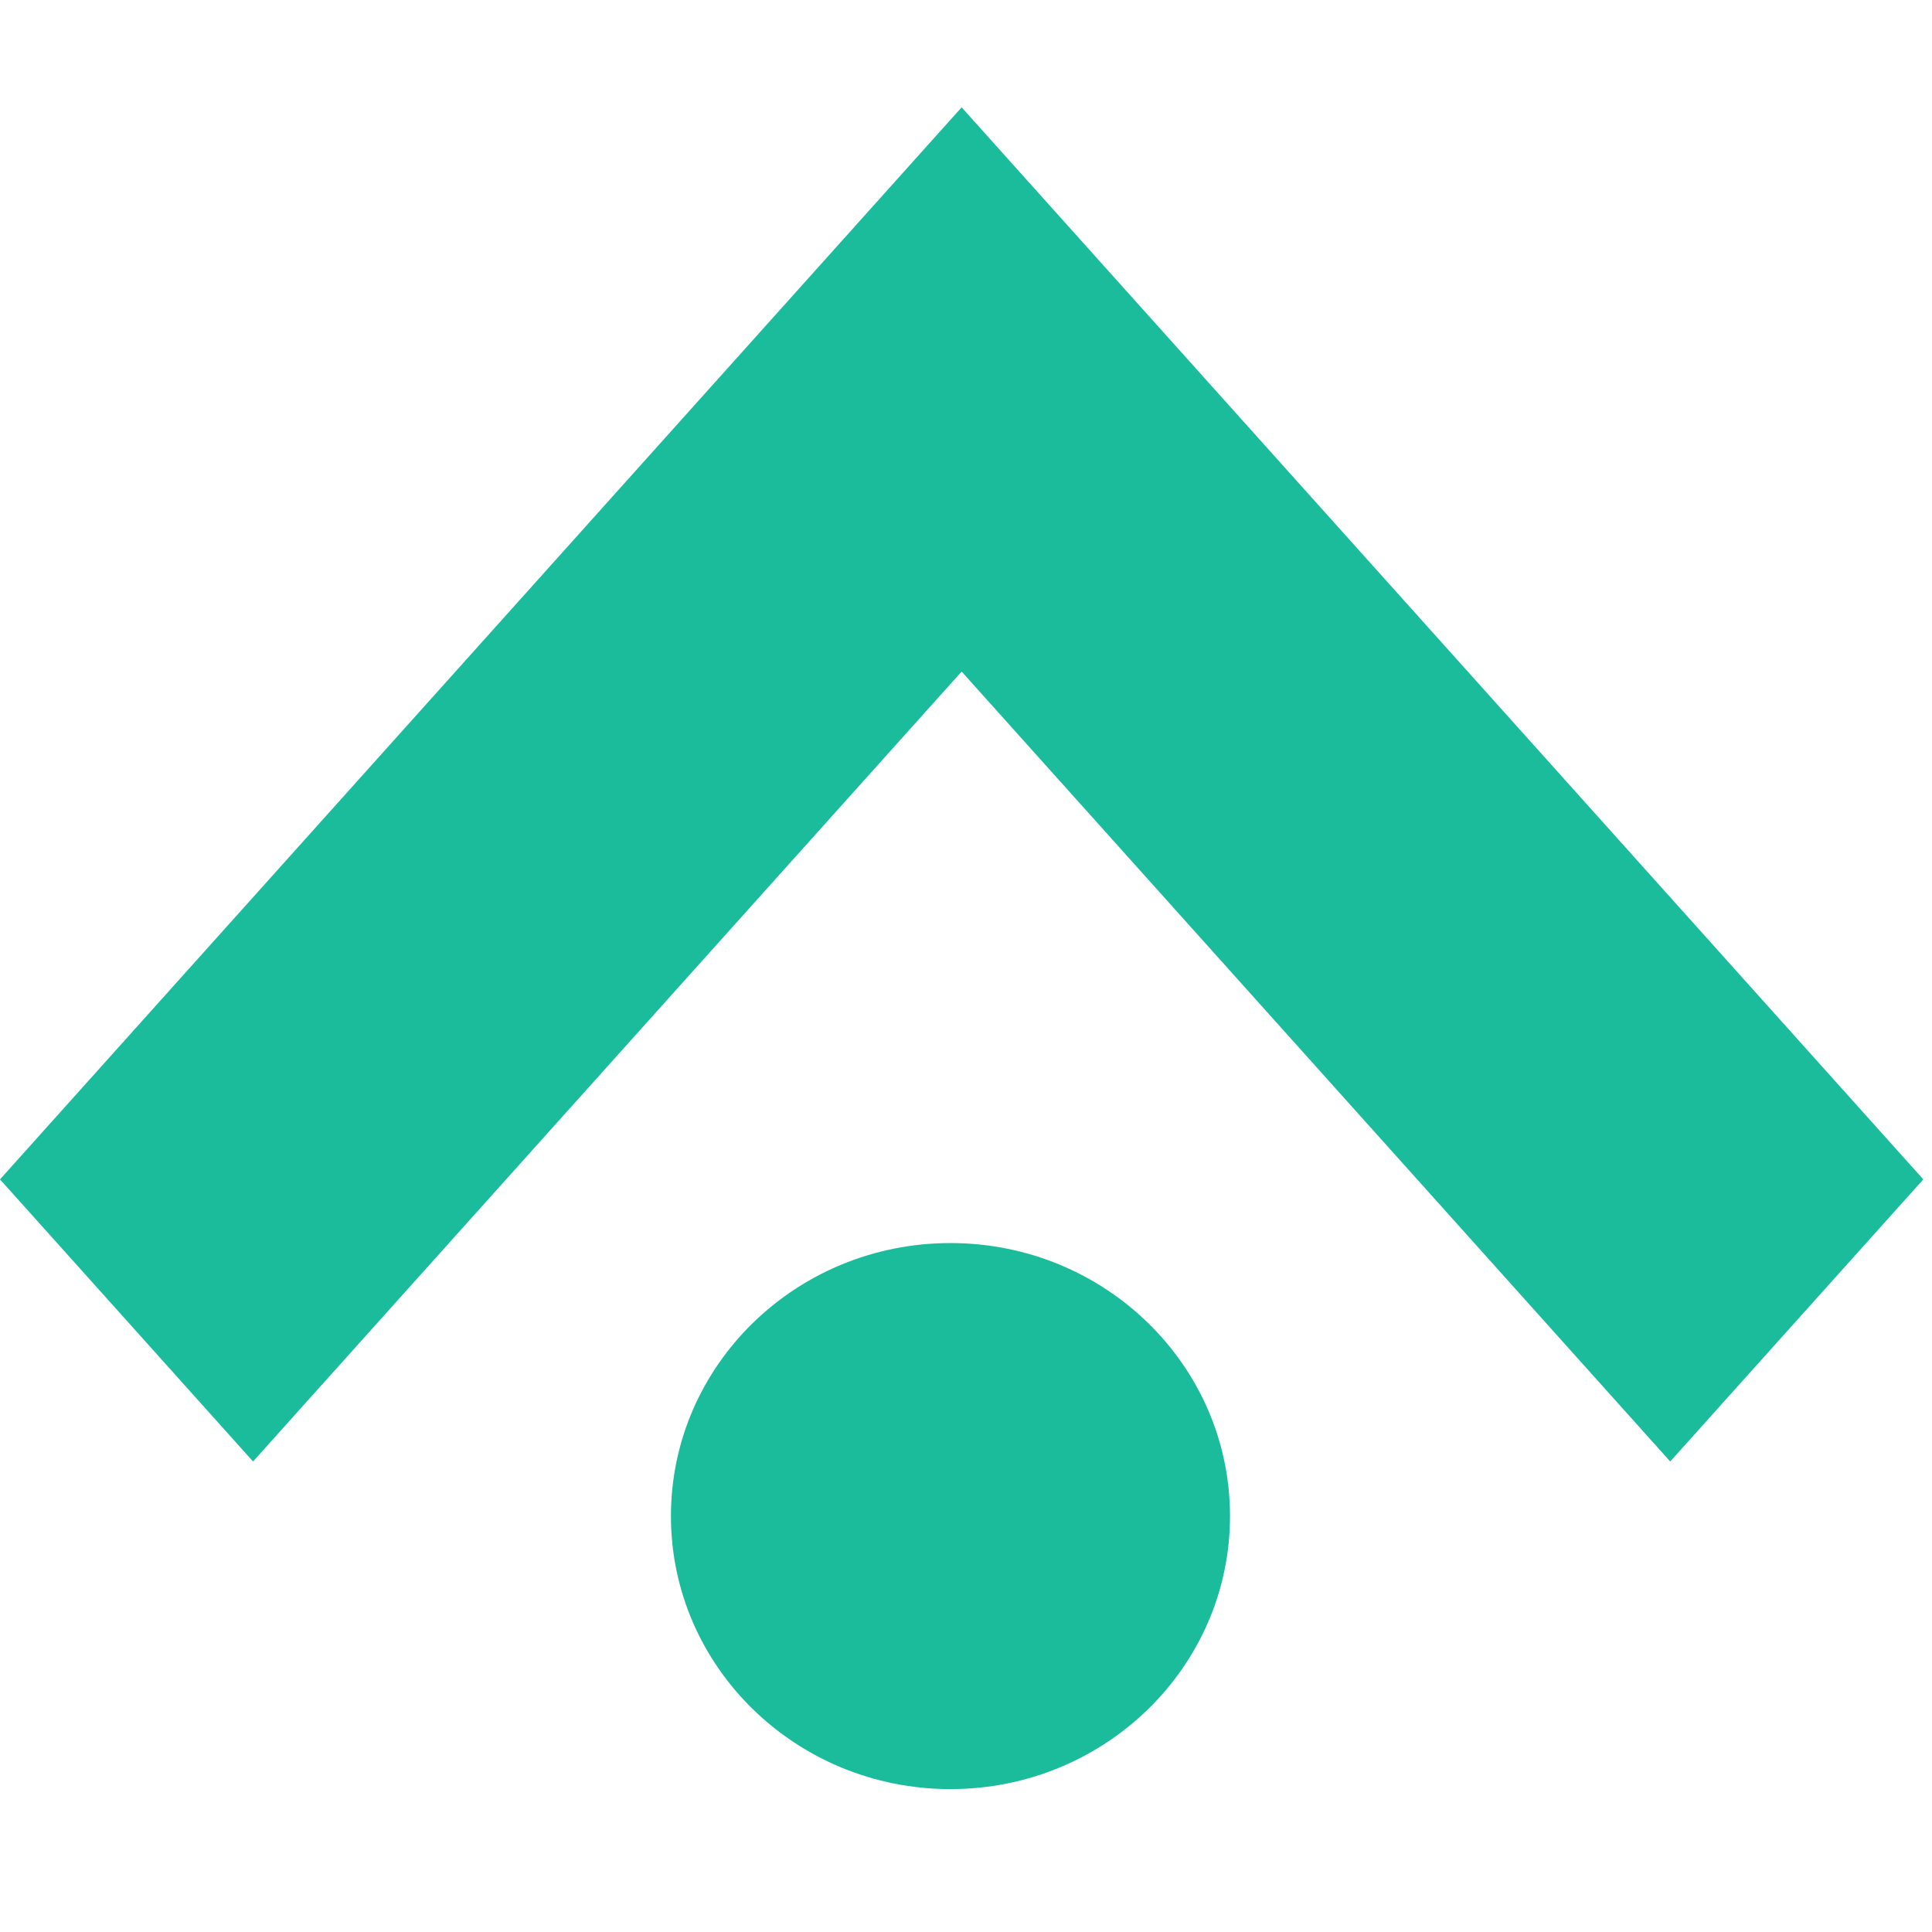
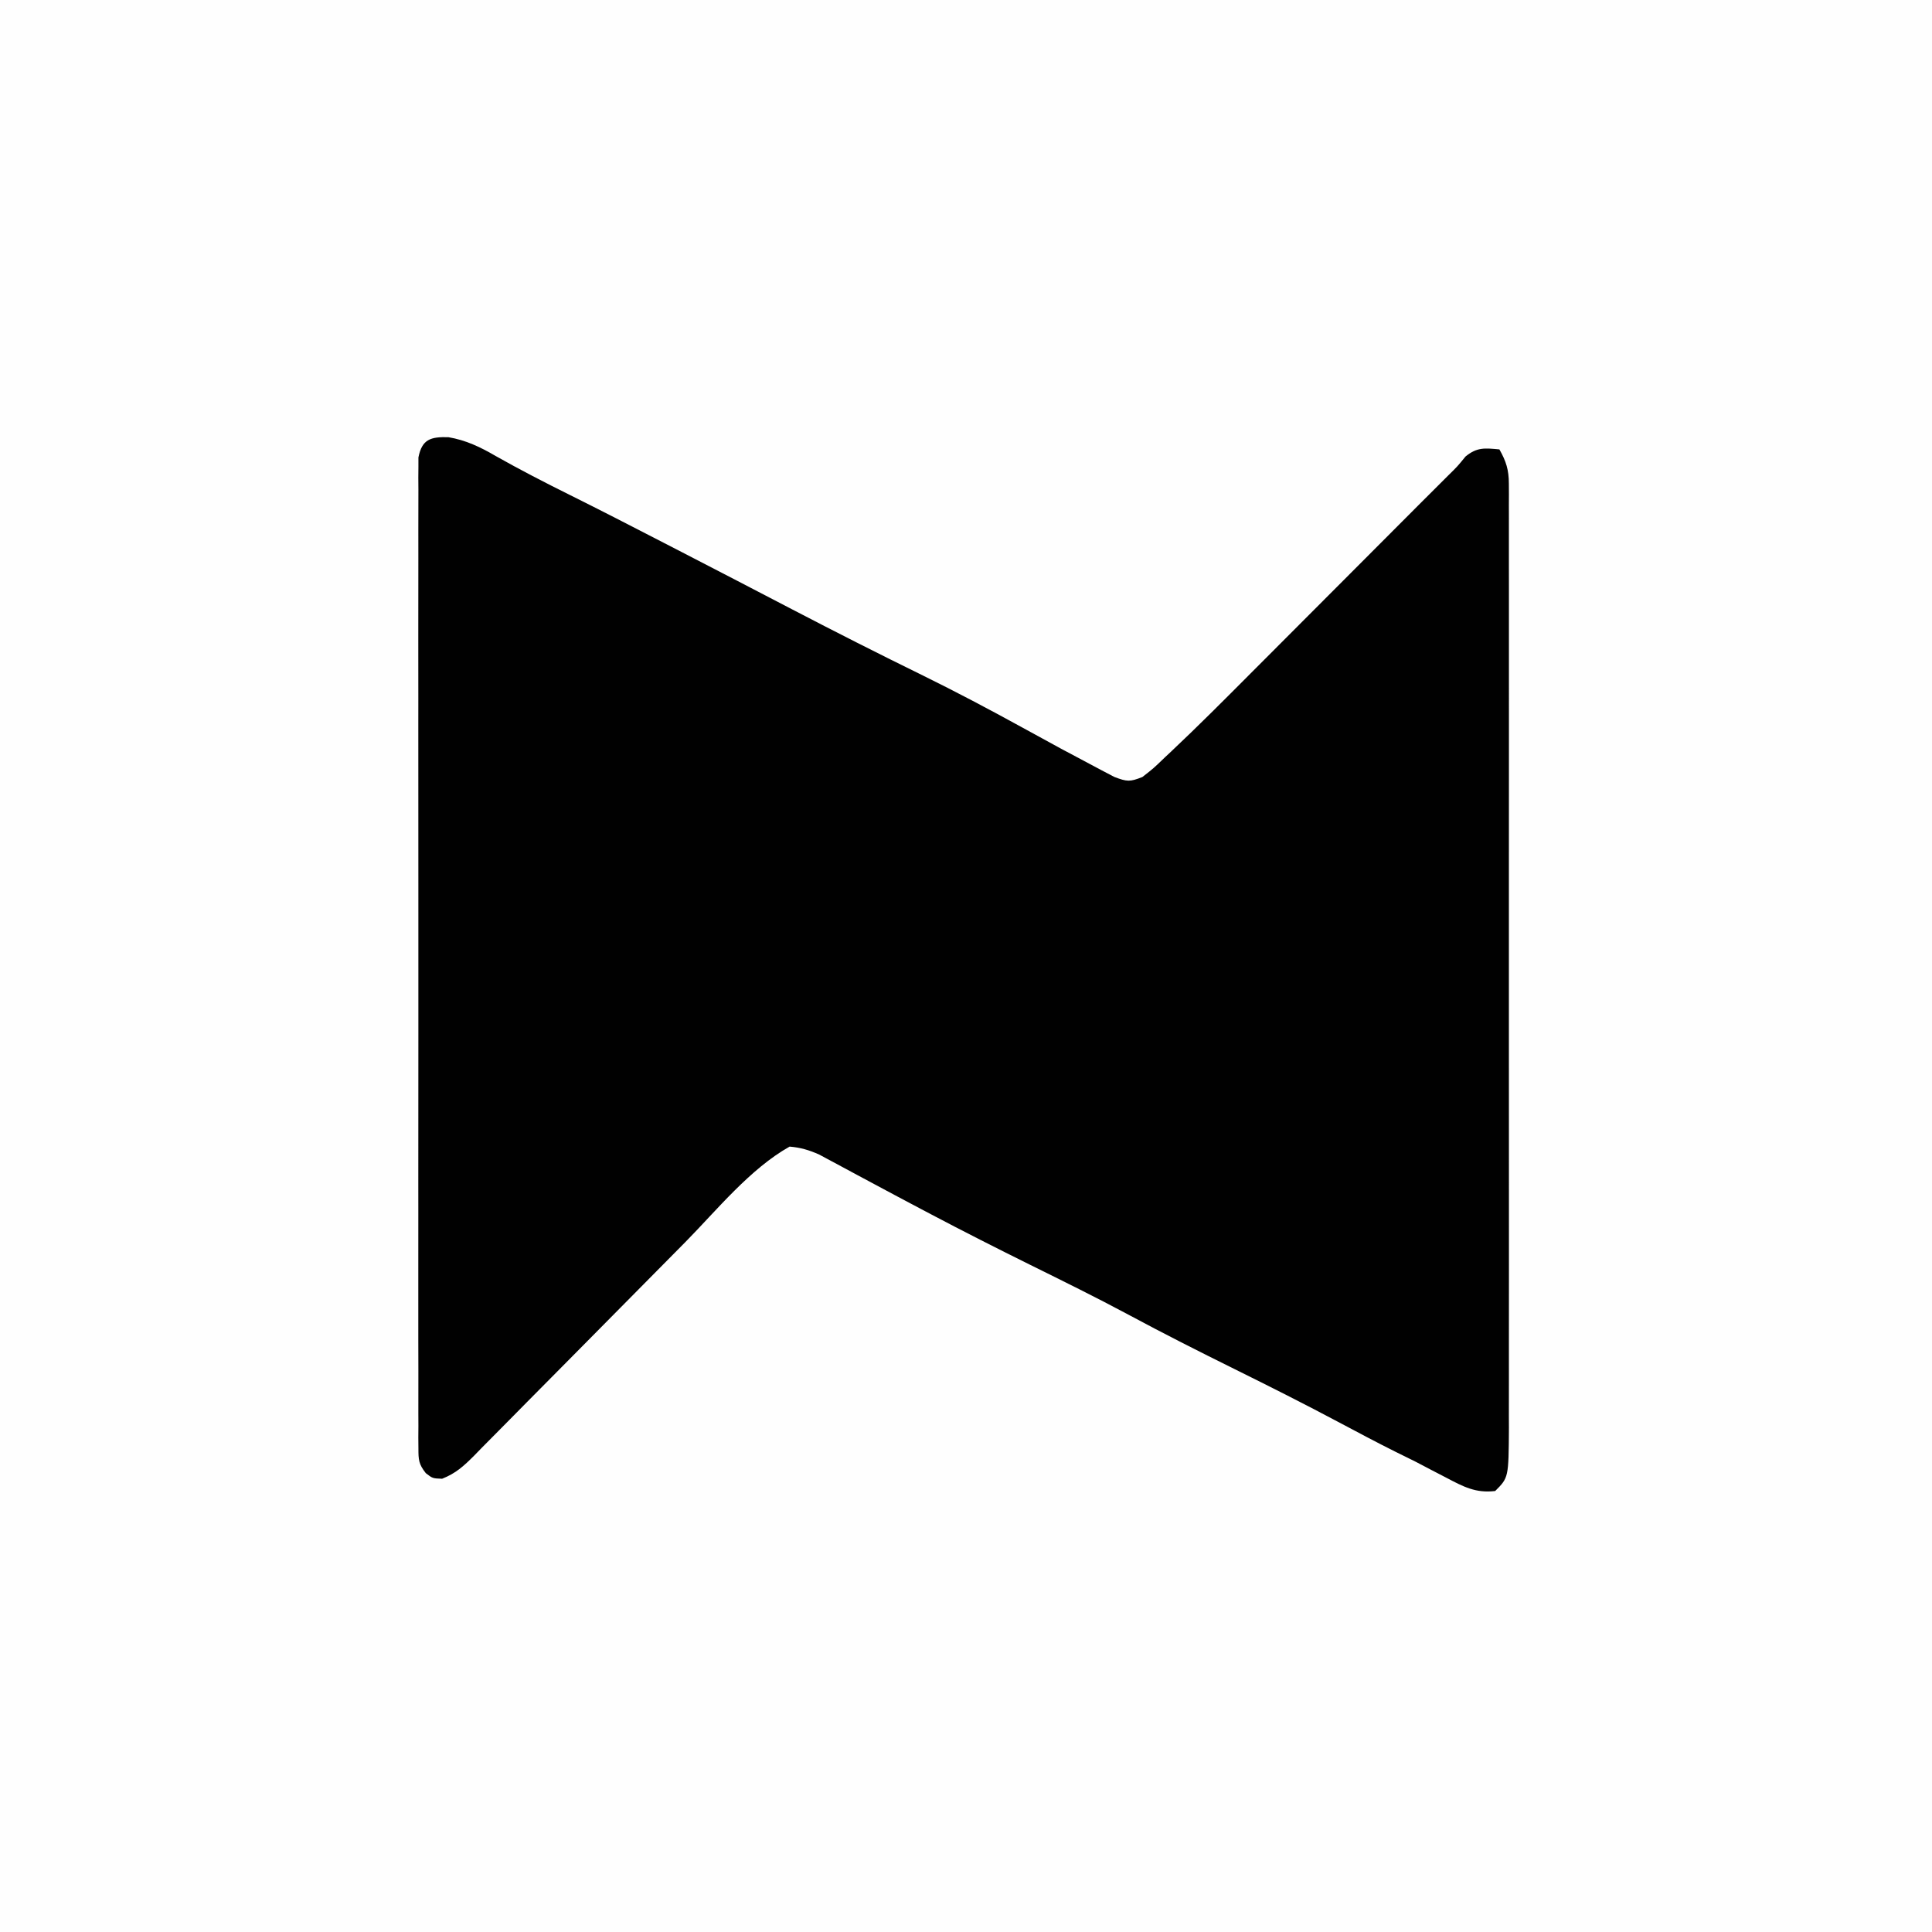
- <svg xmlns="http://www.w3.org/2000/svg" width="54" height="54" viewBox="0 0 54 54" fill="none">
-   <path d="M53.757 32.964L33.951 10.885L26.878 3L19.805 10.885L0 32.964L7.073 40.849L26.878 18.77L46.683 40.849L53.757 32.964Z" fill="#1ABC9C" />
-   <ellipse cx="26.566" cy="42.375" rx="7.813" ry="7.631" fill="#1ABC9C" />
+ <svg xmlns="http://www.w3.org/2000/svg" version="1.1" width="460" height="460">
+   <path d="M0 0 C151.8 0 303.6 0 460 0 C460 151.8 460 303.6 460 460 C308.2 460 156.4 460 0 460 C0 308.2 0 156.4 0 0 Z " fill="#FEFEFE" transform="translate(0,0)" />
+   <path d="M0 0 C4.169 0.707 7.622 2.35 11.25 4.473 C17.031 7.738 22.904 10.762 28.848 13.717 C36.332 17.439 43.761 21.263 51.188 25.098 C52.627 25.84 54.066 26.582 55.506 27.324 C64.286 31.853 73.052 36.406 81.812 40.973 C92.148 46.359 102.538 51.621 113.004 56.75 C120.902 60.638 128.659 64.735 136.375 68.973 C145.836 74.17 145.836 74.17 155.375 79.223 C156.429 79.776 157.484 80.329 158.57 80.898 C161.631 82.054 162.276 82.086 165.25 80.91 C167.901 78.846 167.901 78.846 170.645 76.197 C171.167 75.708 171.688 75.22 172.226 74.716 C178.59 68.717 184.763 62.522 190.934 56.324 C192.205 55.051 193.476 53.779 194.747 52.506 C198.057 49.193 201.363 45.877 204.669 42.56 C208.037 39.181 211.408 35.806 214.779 32.43 C220.215 26.985 225.649 21.539 231.08 16.091 C233.377 13.788 235.676 11.488 237.985 9.197 C240.259 6.964 240.259 6.964 242.188 4.598 C244.942 2.344 246.79 2.596 250.25 2.91 C251.862 5.761 252.5 7.8 252.502 11.068 C252.507 11.894 252.512 12.72 252.517 13.571 C252.513 14.473 252.509 15.374 252.504 16.304 C252.507 17.266 252.51 18.228 252.513 19.219 C252.521 22.452 252.515 25.685 252.509 28.917 C252.511 31.232 252.515 33.546 252.519 35.86 C252.529 42.154 252.525 48.447 252.519 54.74 C252.514 61.322 252.518 67.904 252.521 74.486 C252.526 86.252 252.519 98.018 252.509 109.784 C252.5 120.446 252.502 131.109 252.511 141.772 C252.521 154.155 252.525 166.539 252.52 178.922 C252.516 185.477 252.516 192.032 252.523 198.586 C252.528 204.751 252.524 210.916 252.513 217.081 C252.51 219.344 252.511 221.606 252.515 223.869 C252.521 226.958 252.514 230.047 252.504 233.136 C252.508 234.031 252.513 234.926 252.517 235.848 C252.443 247.717 252.443 247.717 249.25 250.91 C244.597 251.478 241.634 249.861 237.562 247.723 C236.305 247.07 235.047 246.418 233.789 245.766 C232.621 245.153 231.453 244.541 230.25 243.91 C228.648 243.114 227.044 242.322 225.438 241.535 C220.959 239.299 216.543 236.95 212.125 234.598 C203.904 230.223 195.596 226.04 187.25 221.91 C178.731 217.694 170.263 213.416 161.892 208.91 C154.117 204.741 146.201 200.854 138.294 196.942 C130.46 193.063 122.671 189.112 114.938 185.035 C113.76 184.415 113.76 184.415 112.559 183.782 C108.362 181.566 104.175 179.334 99.996 177.086 C99.139 176.628 98.281 176.169 97.398 175.697 C95.755 174.818 94.116 173.935 92.479 173.045 C91.736 172.649 90.992 172.252 90.227 171.844 C89.578 171.494 88.929 171.144 88.26 170.783 C85.818 169.723 83.919 169.14 81.25 168.91 C71.856 174.19 63.965 183.984 56.461 191.61 C54.213 193.893 51.958 196.169 49.7 198.443 C43.29 204.901 36.892 211.371 30.503 217.849 C26.576 221.83 22.639 225.8 18.697 229.765 C17.201 231.273 15.709 232.785 14.221 234.301 C12.149 236.412 10.064 238.51 7.977 240.605 C7.367 241.233 6.757 241.86 6.129 242.507 C3.645 244.98 1.804 246.691 -1.483 247.992 C-3.75 247.91 -3.75 247.91 -5.368 246.664 C-7.061 244.515 -7.126 243.48 -7.128 240.77 C-7.135 239.923 -7.143 239.076 -7.151 238.203 C-7.145 237.272 -7.138 236.341 -7.131 235.382 C-7.136 234.394 -7.14 233.405 -7.145 232.386 C-7.157 229.058 -7.148 225.73 -7.138 222.402 C-7.142 220.023 -7.148 217.643 -7.154 215.263 C-7.166 209.461 -7.165 203.659 -7.156 197.857 C-7.149 193.143 -7.148 188.429 -7.151 183.714 C-7.152 183.044 -7.152 182.374 -7.153 181.683 C-7.154 180.321 -7.155 178.959 -7.156 177.598 C-7.164 164.822 -7.154 152.046 -7.138 139.269 C-7.125 128.301 -7.127 117.333 -7.141 106.365 C-7.157 93.636 -7.163 80.906 -7.154 68.176 C-7.153 66.82 -7.152 65.463 -7.151 64.106 C-7.151 63.438 -7.151 62.771 -7.15 62.083 C-7.147 57.373 -7.152 52.663 -7.159 47.953 C-7.168 41.617 -7.162 35.28 -7.144 28.944 C-7.14 26.613 -7.141 24.283 -7.148 21.952 C-7.156 18.781 -7.146 15.61 -7.131 12.438 C-7.138 11.507 -7.144 10.576 -7.151 9.617 C-7.143 8.77 -7.136 7.923 -7.128 7.05 C-7.127 6.318 -7.127 5.586 -7.126 4.831 C-6.271 0.463 -4.202 -0.101 0 0 Z " fill="#010101" transform="translate(106.75,104.0898)" />
</svg>
